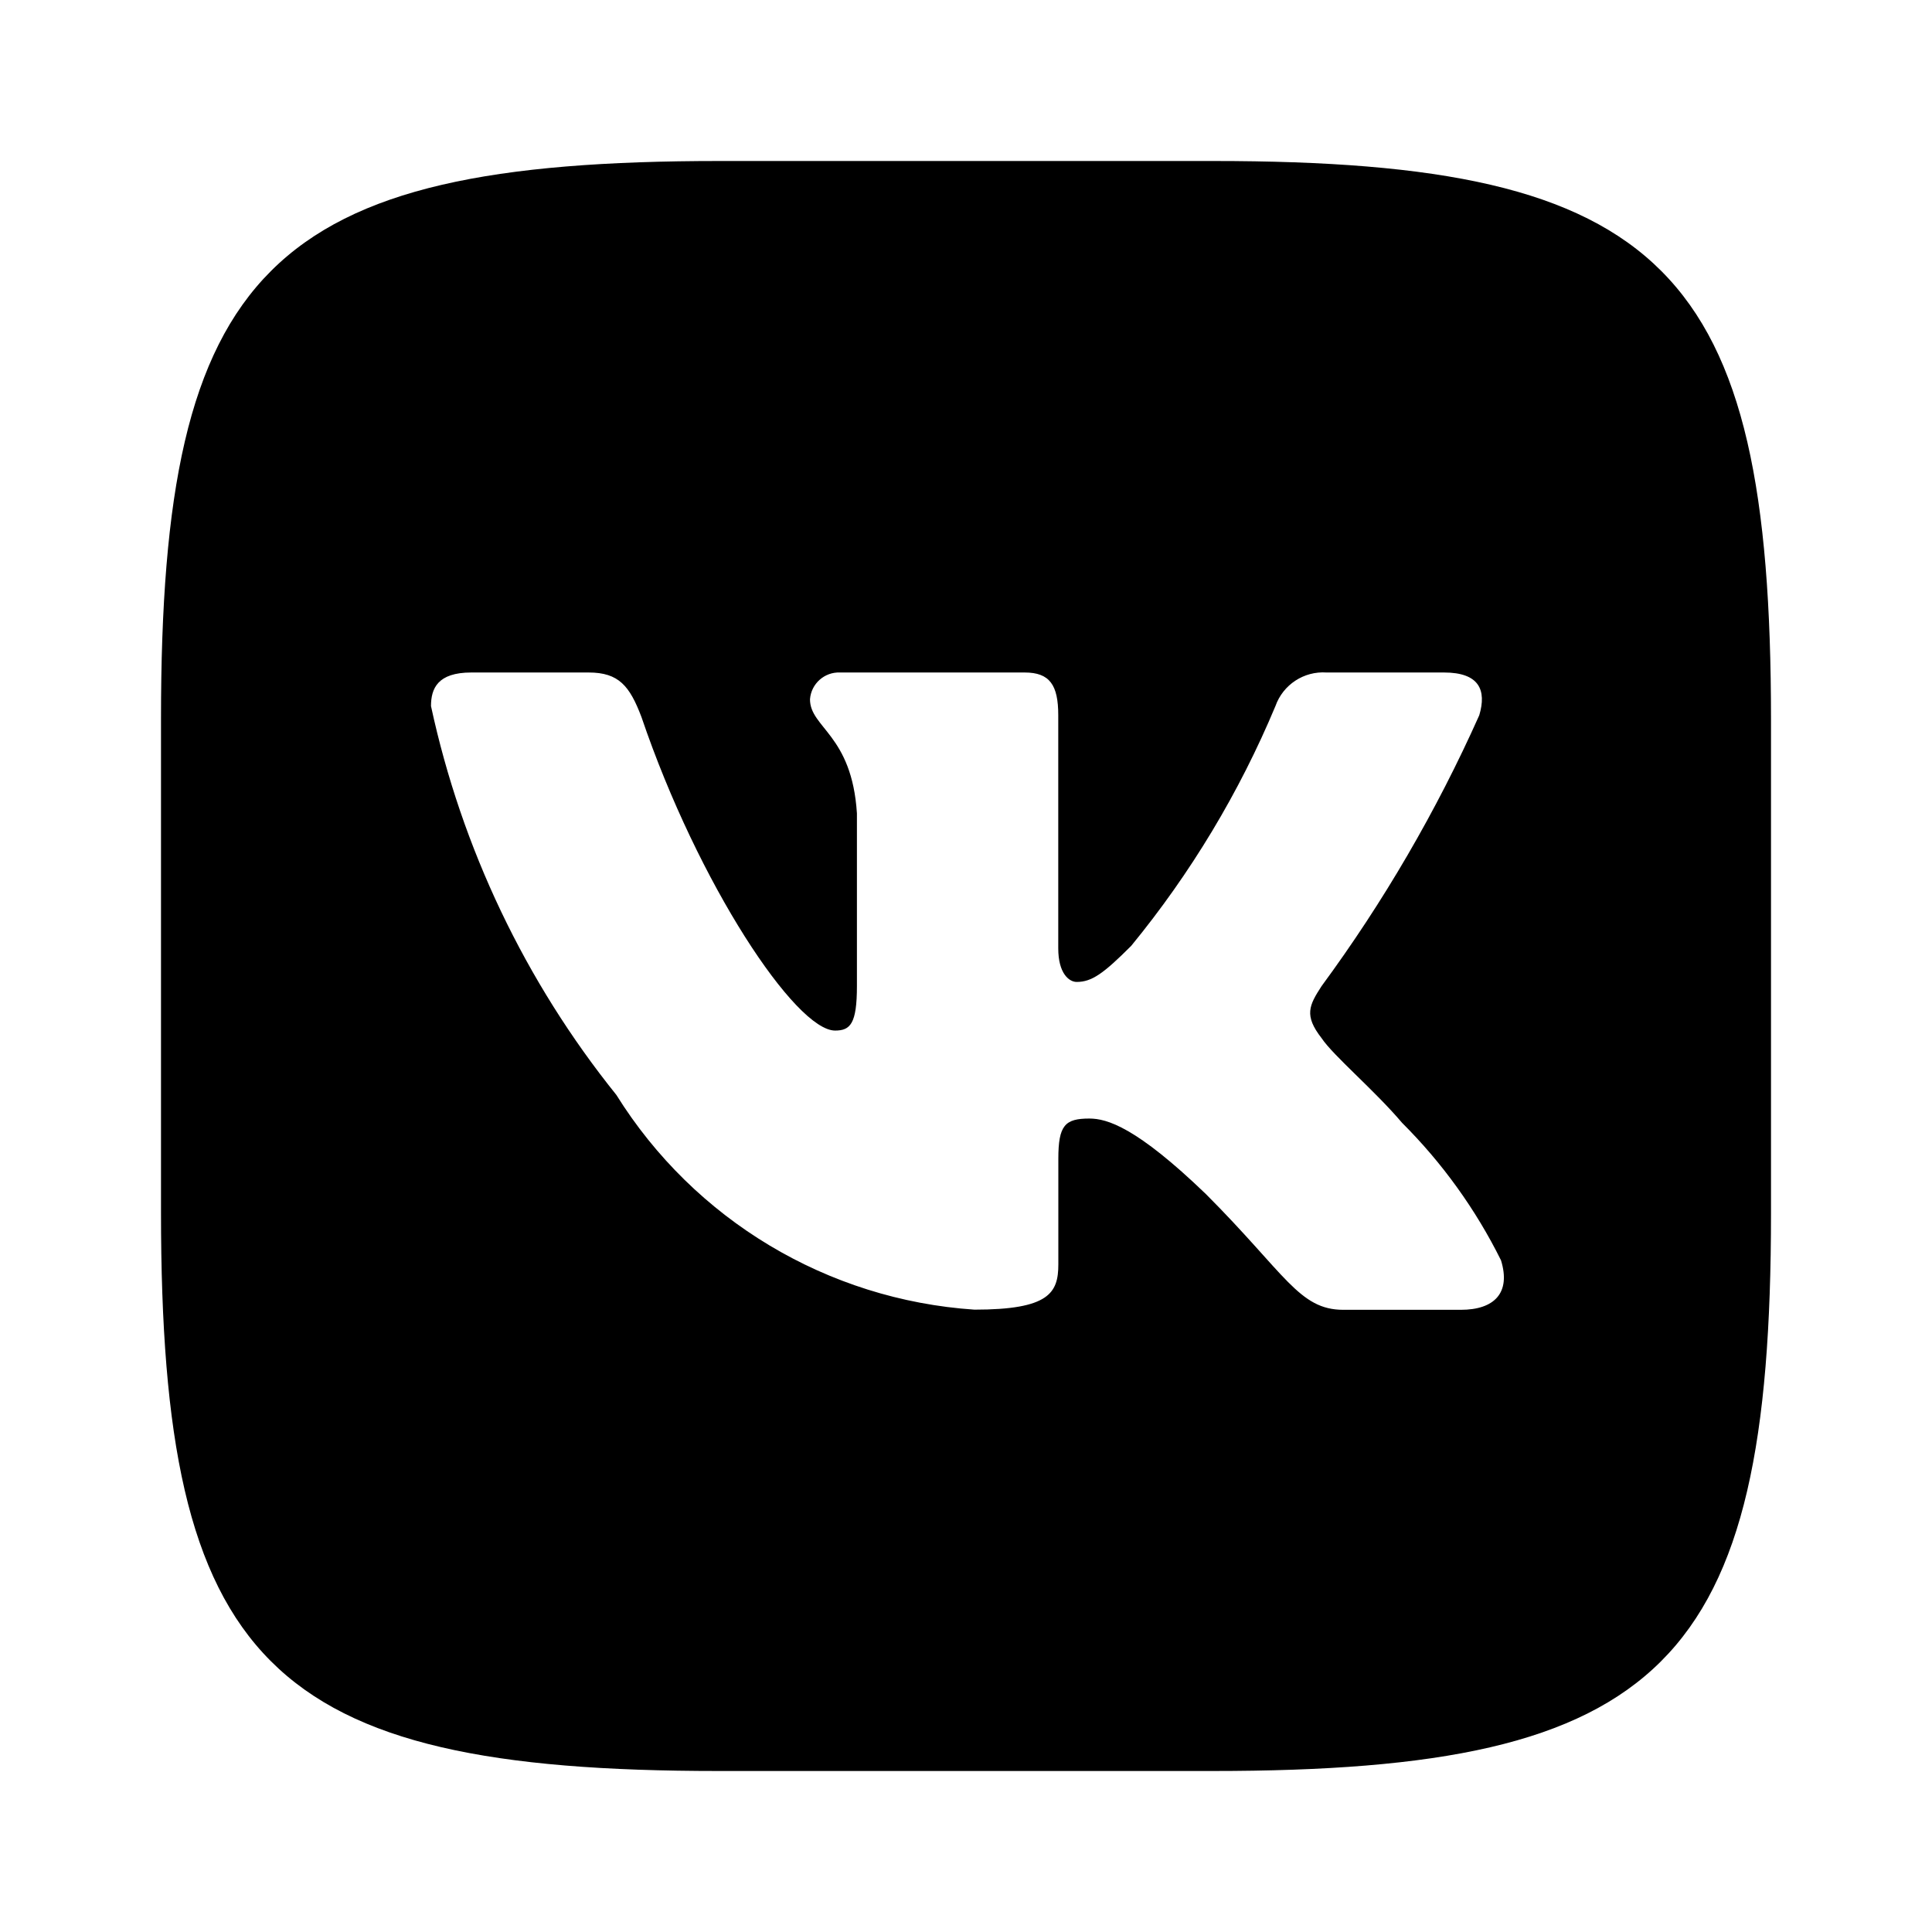
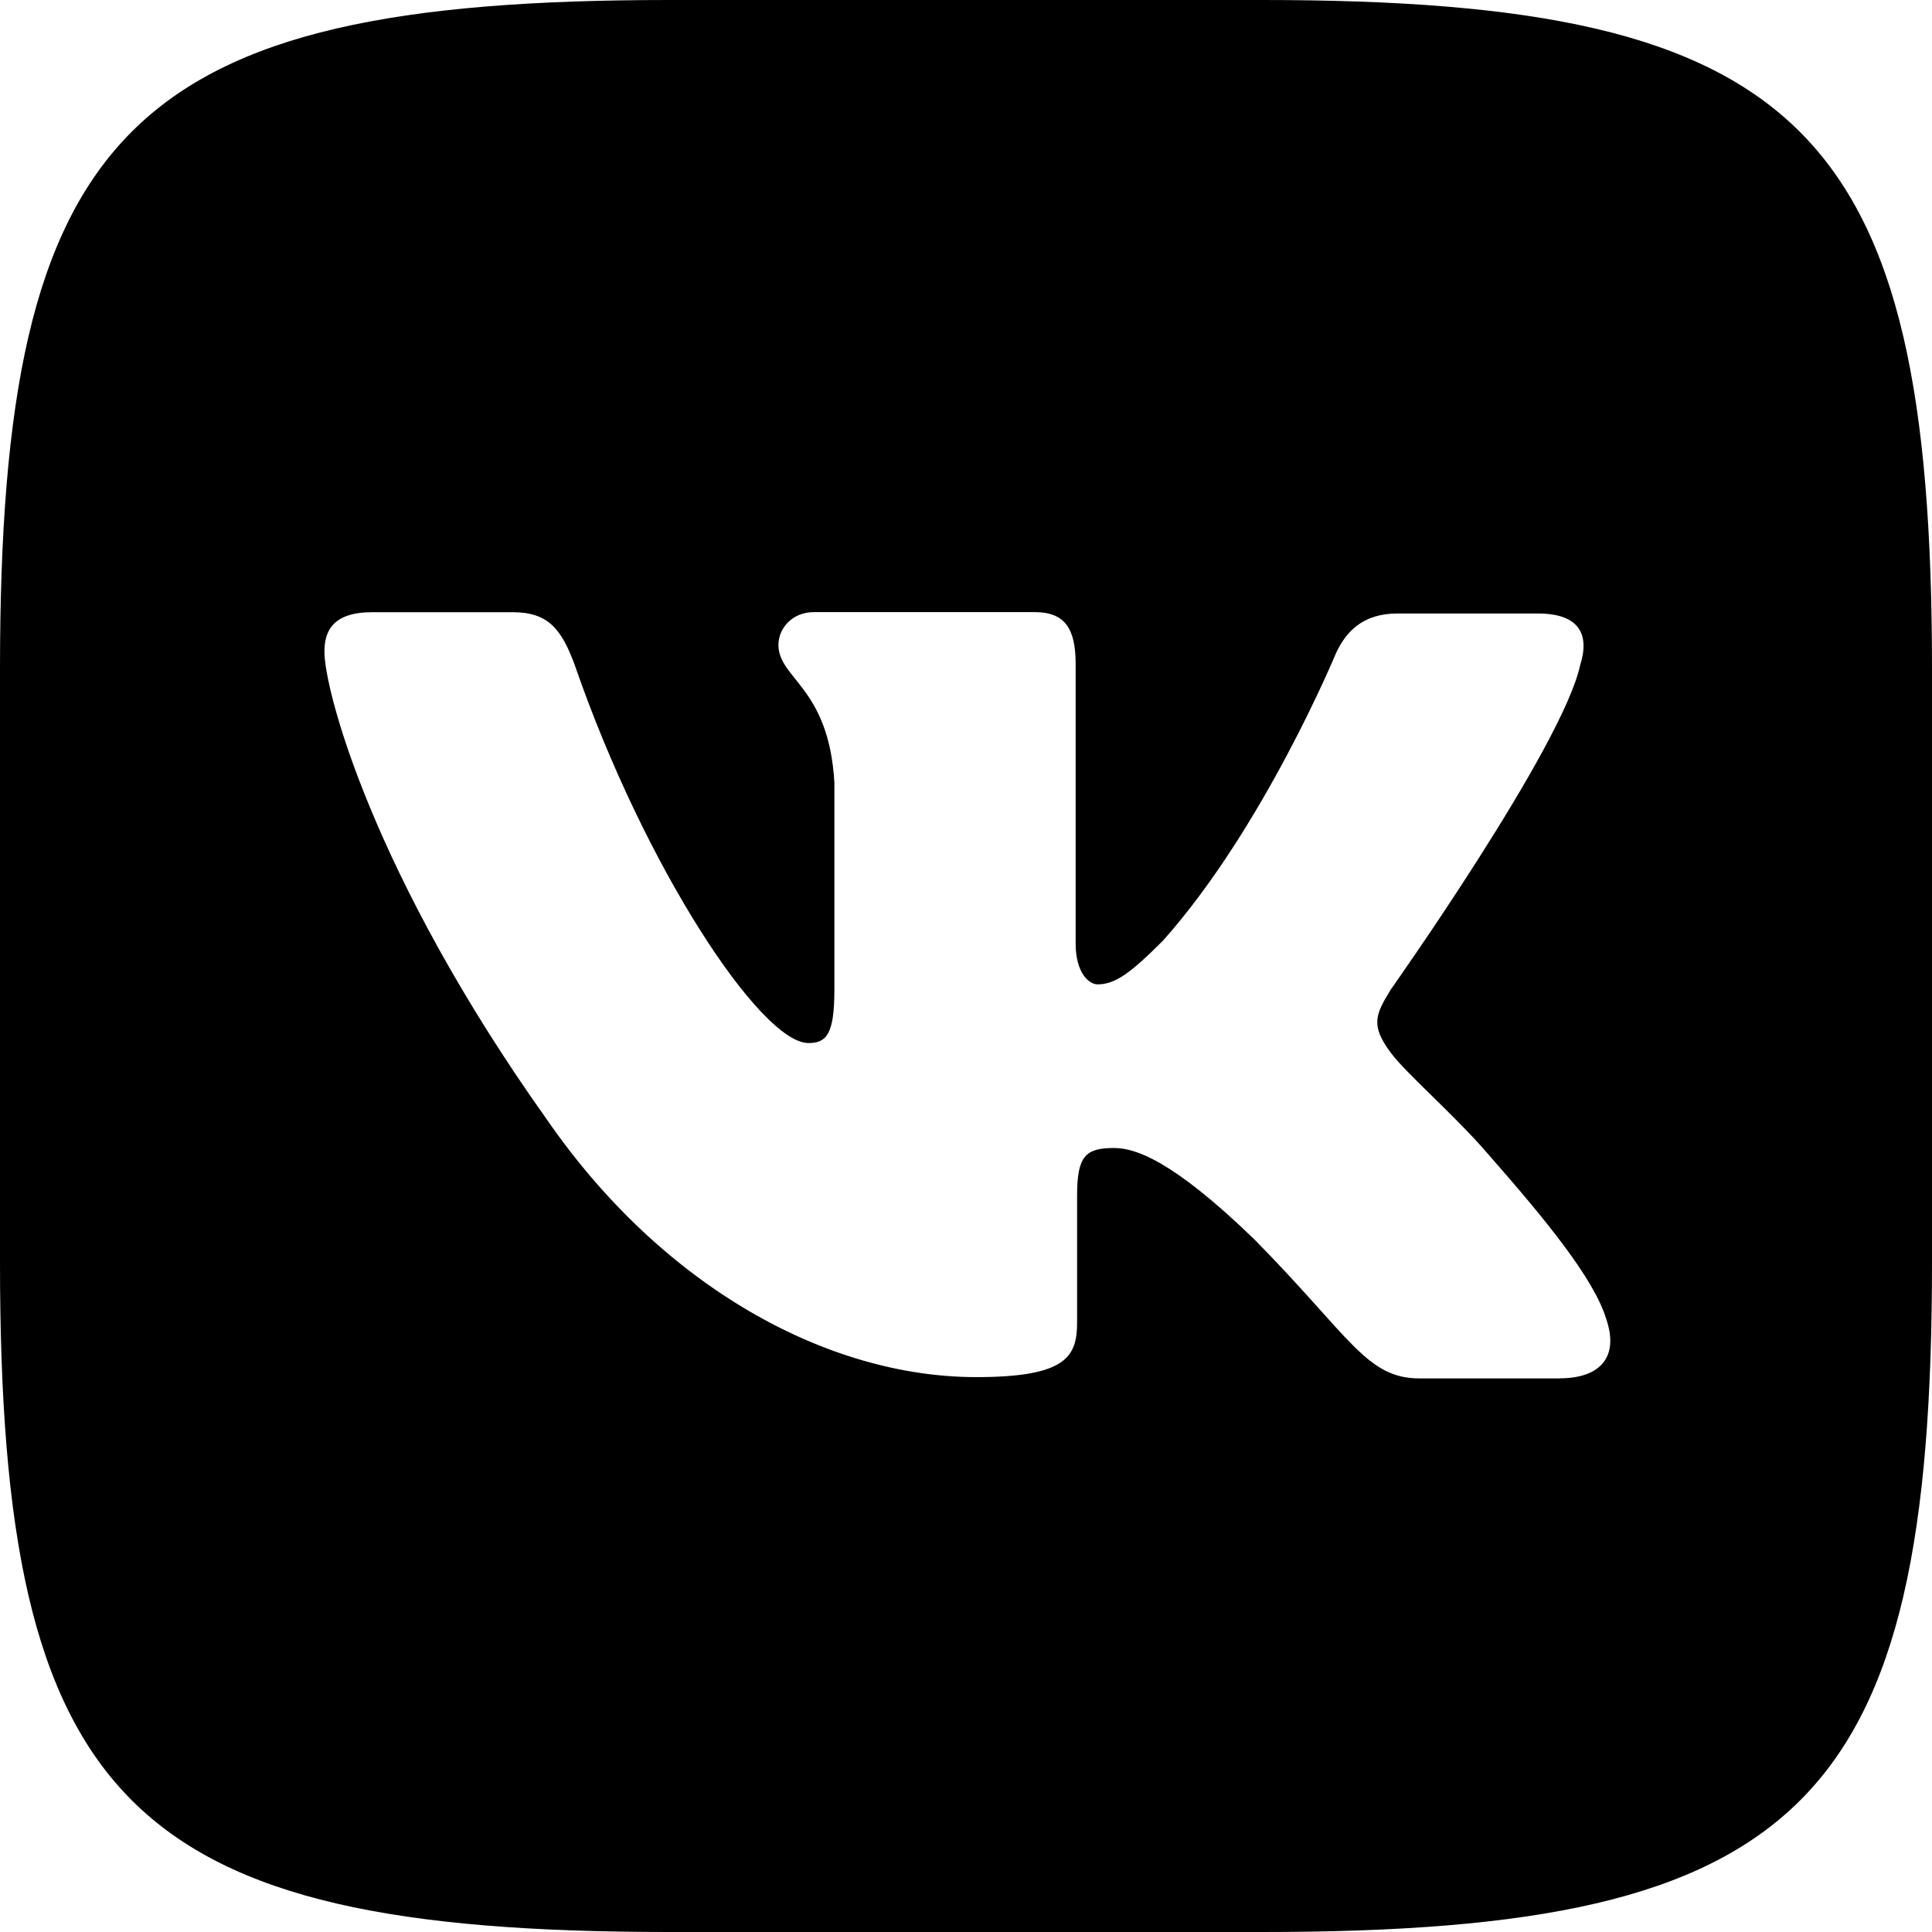
- <svg xmlns="http://www.w3.org/2000/svg" width="24px" height="24px" viewBox="0 0 24 24" data-name="Layer 1">
-   <path d="M15.073,2H8.938C3.333,2,2,3.333,2,8.927V15.062C2,20.667,3.323,22,8.927,22H15.062C20.667,22,22,20.677,22,15.073V8.938C22,3.333,20.677,2,15.073,2Zm3.073,14.271H16.688c-.552,0-.719-.448-1.708-1.438-.865-.833-1.229-.938-1.448-.938-.302,0-.385.083-.385.5v1.312c0,.354-.115.562-1.042.562a5.692,5.692,0,0,1-4.448-2.667A11.626,11.626,0,0,1,5.354,8.771c0-.219.083-.417.5-.417H7.312c.375,0,.51.167.656.552.708,2.083,1.917,3.896,2.406,3.896.188,0,.271-.083.271-.552V10.104c-.062-.979-.583-1.062-.583-1.417a.36.36,0,0,1,.375-.333h2.292c.312,0,.417.156.417.531v2.896c0,.312.135.417.229.417.188,0,.333-.104.677-.448a11.999,11.999,0,0,0,1.792-2.979.628.628,0,0,1,.635-.417H17.938c.438,0,.531.219.438.531A18.205,18.205,0,0,1,16.417,12.25c-.156.24-.219.365,0,.646.146.219.656.646,1,1.052a6.486,6.486,0,0,1,1.229,1.708C18.771,16.062,18.562,16.271,18.146,16.271Z" />
+ <svg xmlns="http://www.w3.org/2000/svg" width="24px" height="24px" viewBox="0 0 24 24" role="img">
+   <path d="M15.684 0H8.316C1.592 0 0 1.592 0 8.316v7.368C0 22.408 1.592 24 8.316 24h7.368C22.408 24 24 22.408 24 15.684V8.316C24 1.592 22.391 0 15.684 0zm3.692 17.123h-1.744c-.66 0-.864-.525-2.05-1.727-1.033-1-1.49-1.135-1.744-1.135-.356 0-.458.102-.458.593v1.575c0 .424-.135.678-1.253.678-1.846 0-3.896-1.118-5.335-3.202C4.624 10.857 4.03 8.57 4.03 8.096c0-.254.102-.491.593-.491h1.744c.44 0 .61.203.78.677.863 2.49 2.303 4.675 2.896 4.675.22 0 .322-.102.322-.66V9.721c-.068-1.186-.695-1.287-.695-1.71 0-.204.17-.407.44-.407h2.744c.373 0 .508.203.508.643v3.473c0 .372.17.508.271.508.22 0 .407-.136.813-.542 1.254-1.406 2.151-3.574 2.151-3.574.119-.254.322-.491.763-.491h1.744c.525 0 .644.27.525.643-.22 1.017-2.354 4.031-2.354 4.031-.186.305-.254.44 0 .78.186.254.796.779 1.203 1.253.745.847 1.32 1.558 1.473 2.05.17.49-.085.744-.576.744z" />
</svg>
